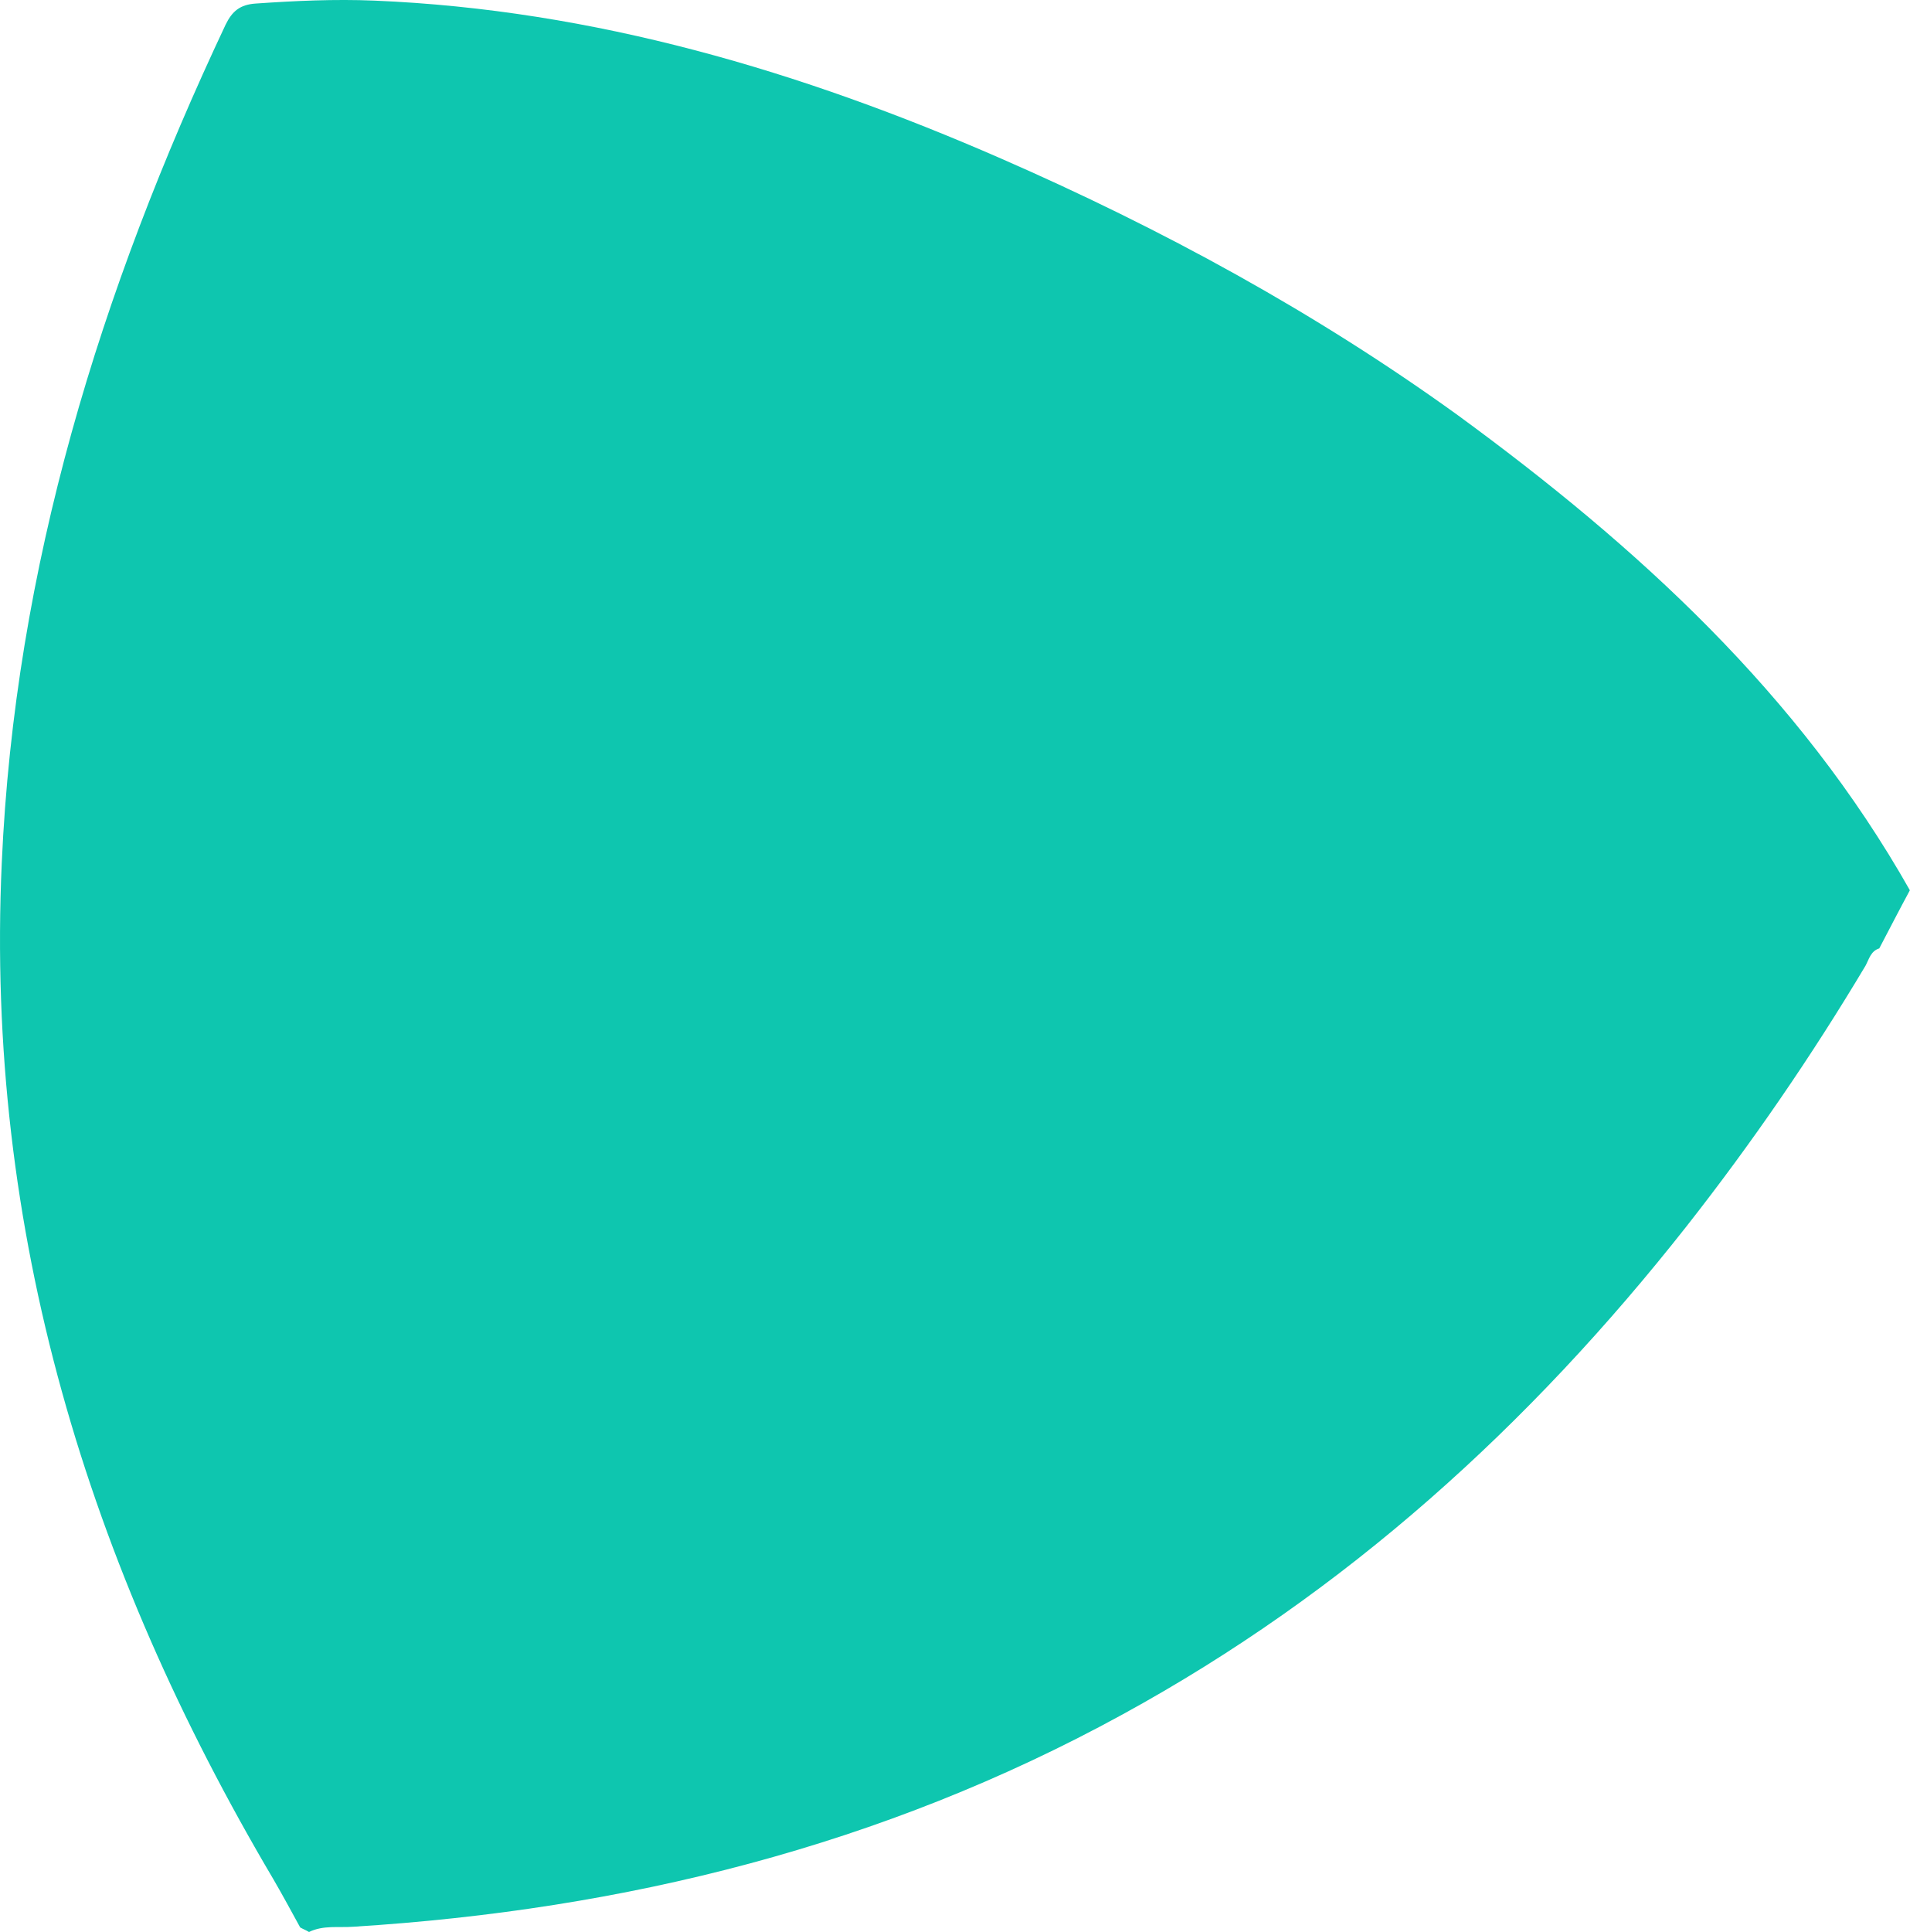
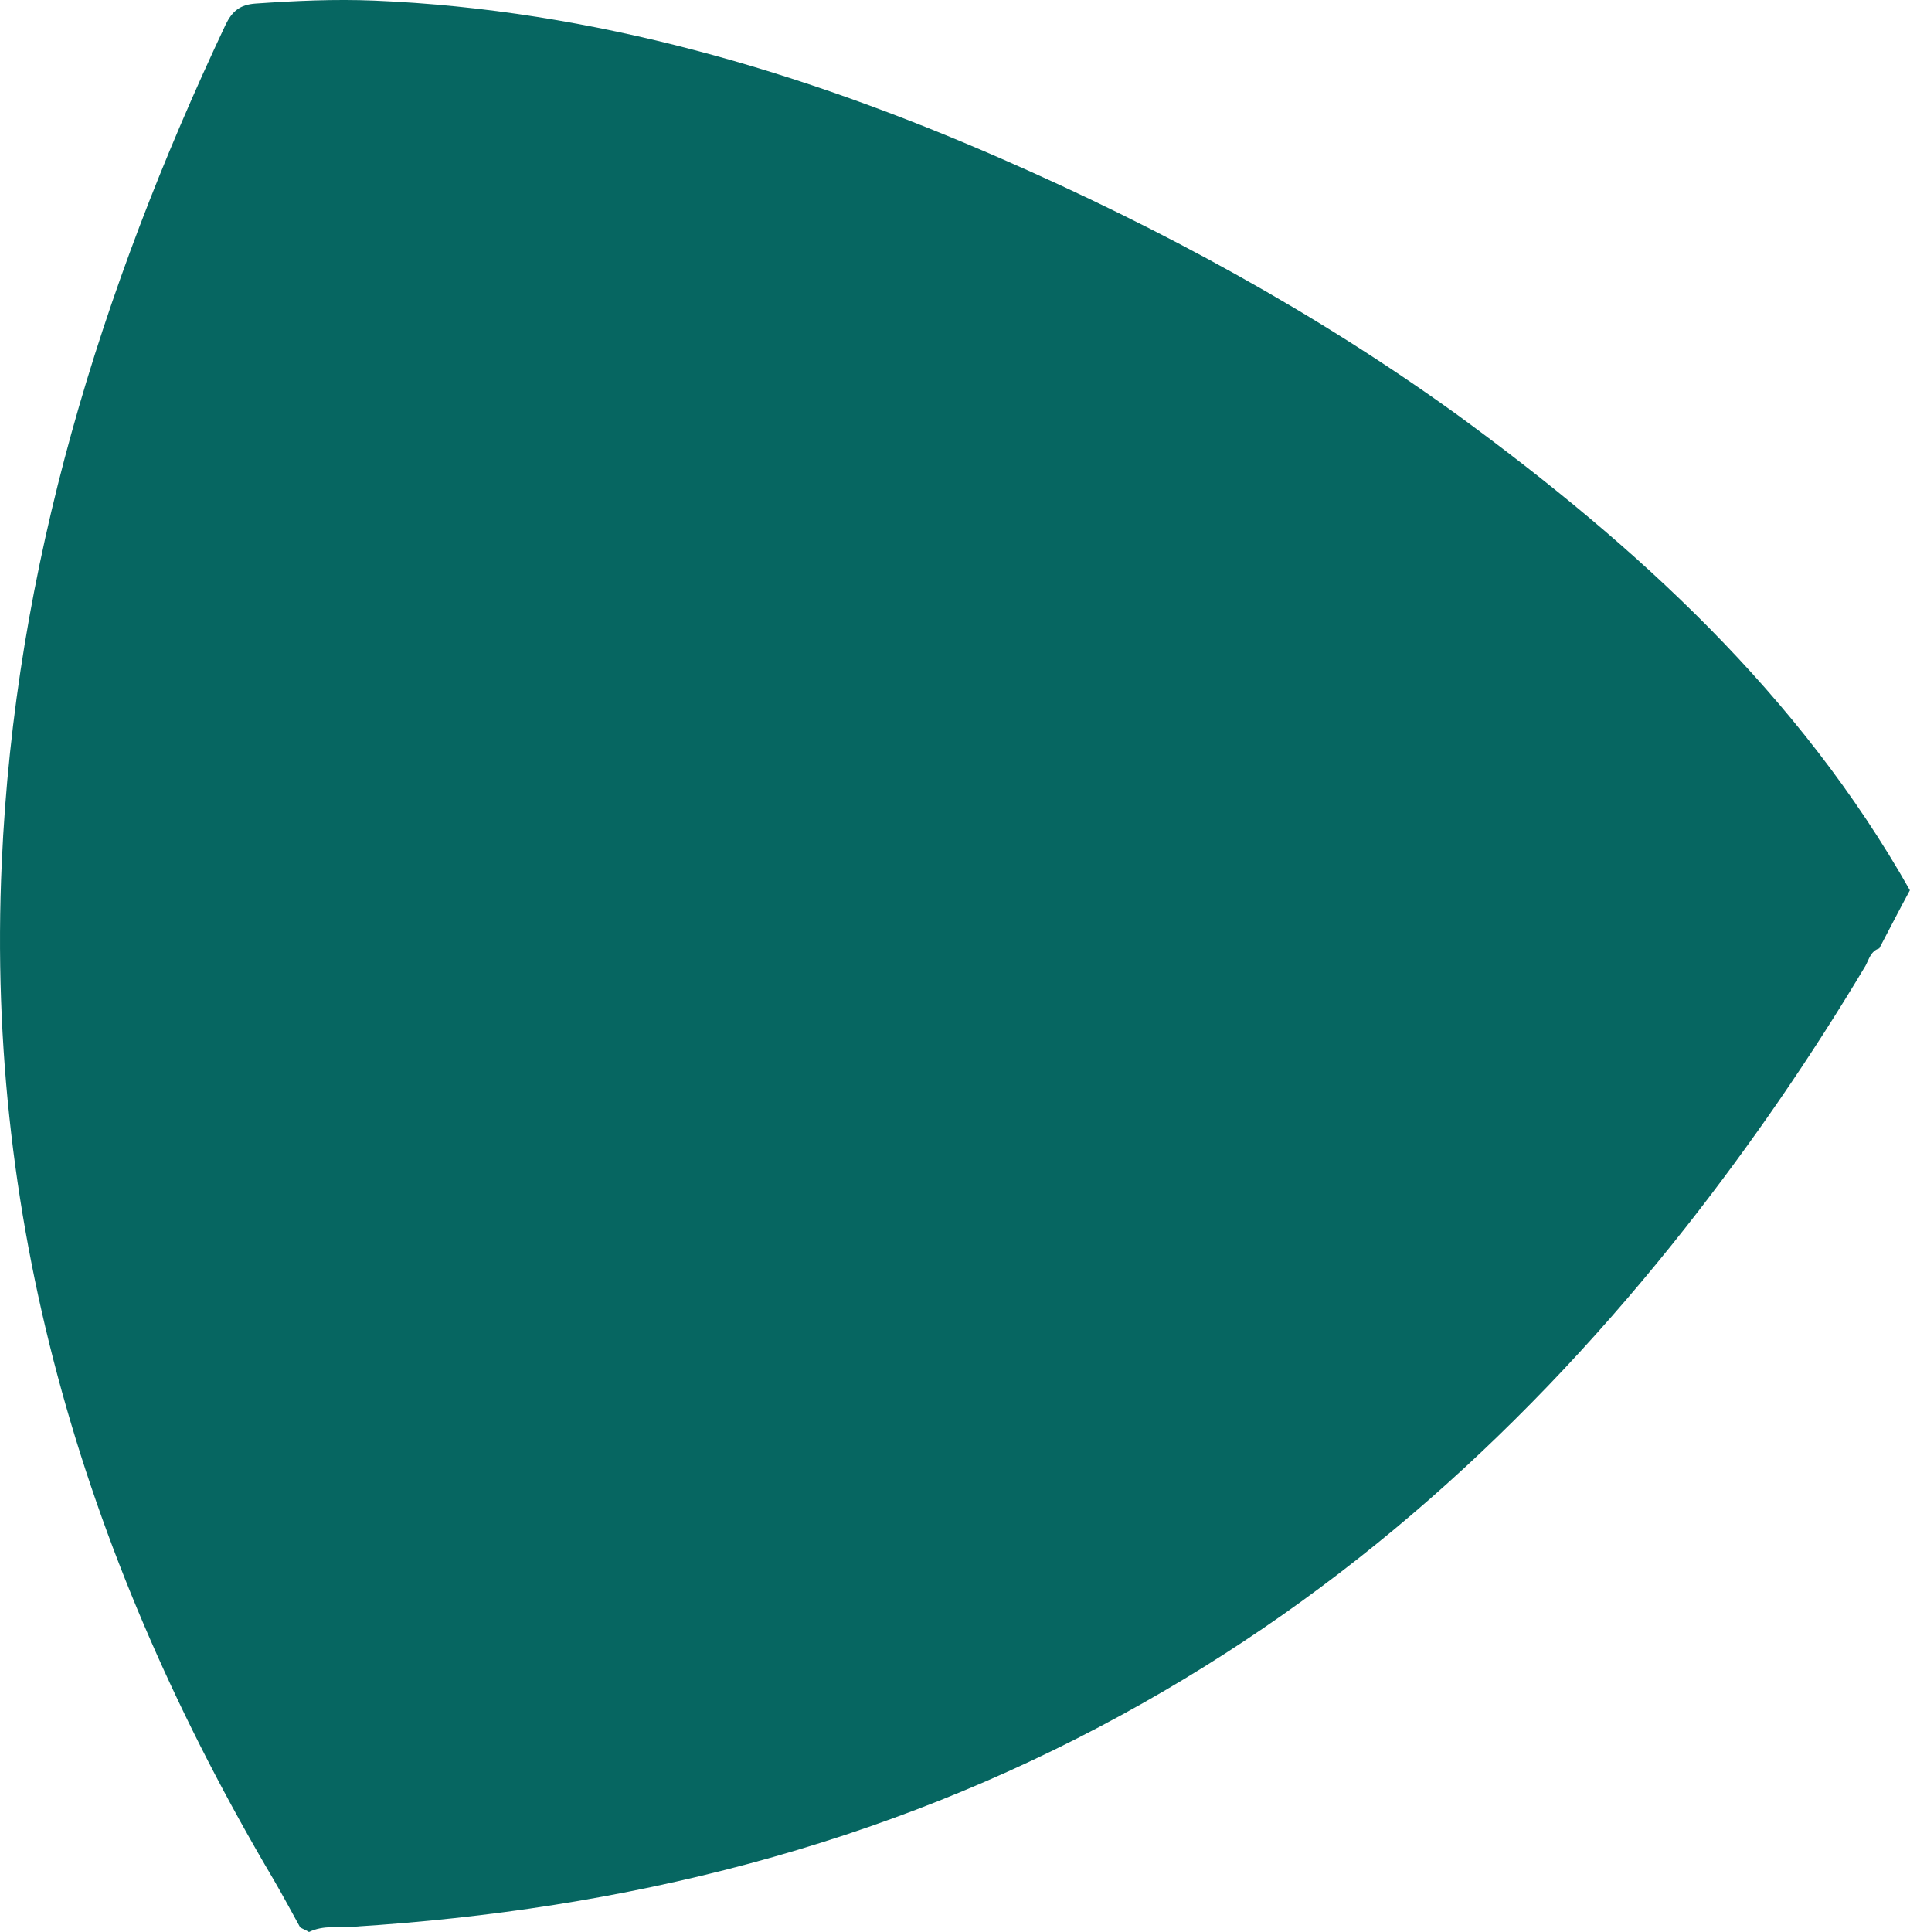
<svg xmlns="http://www.w3.org/2000/svg" viewBox="0 0 835.25 844.77">
  <defs>
-     <style>.cls-1{fill:#0ec6af;}</style>
+     <style>.cls-1{fill:#066661}</style>
  </defs>
  <g id="Layer_2" data-name="Layer 2">
    <g id="Layer_1-2" data-name="Layer 1">
      <path class="cls-1" d="M835.25,389.27c-4.61,8.53-9,17.08-13.38,25.42-3.73,1.15-4.47,4.71-6,7.55A1082.93,1082.93,0,0,1,737.6,536.18C669,623.3,588.49,696.34,490.78,749.72,385.89,807.14,273,835.07,154.52,842.47c-6.44.48-13.14-.76-19.38,2.3-1.21-.75-2.65-1.3-3.86-2-3.85-7-7.67-14.12-11.73-21.09C38.6,684.78-6.52,538.18.77,377.34,6.48,248.11,43.84,127.07,98.66,10.8,101.54,4.88,105,2,111.85,1.55c17.37-1.2,34.48-2,51.89-1.28,96.15,4,186.82,30.94,274.13,69.09C508,100,575.18,136.52,637.58,181.57,716.11,239,786.76,303.5,835.25,389.27Z" />
    </g>
  </g>
</svg>
